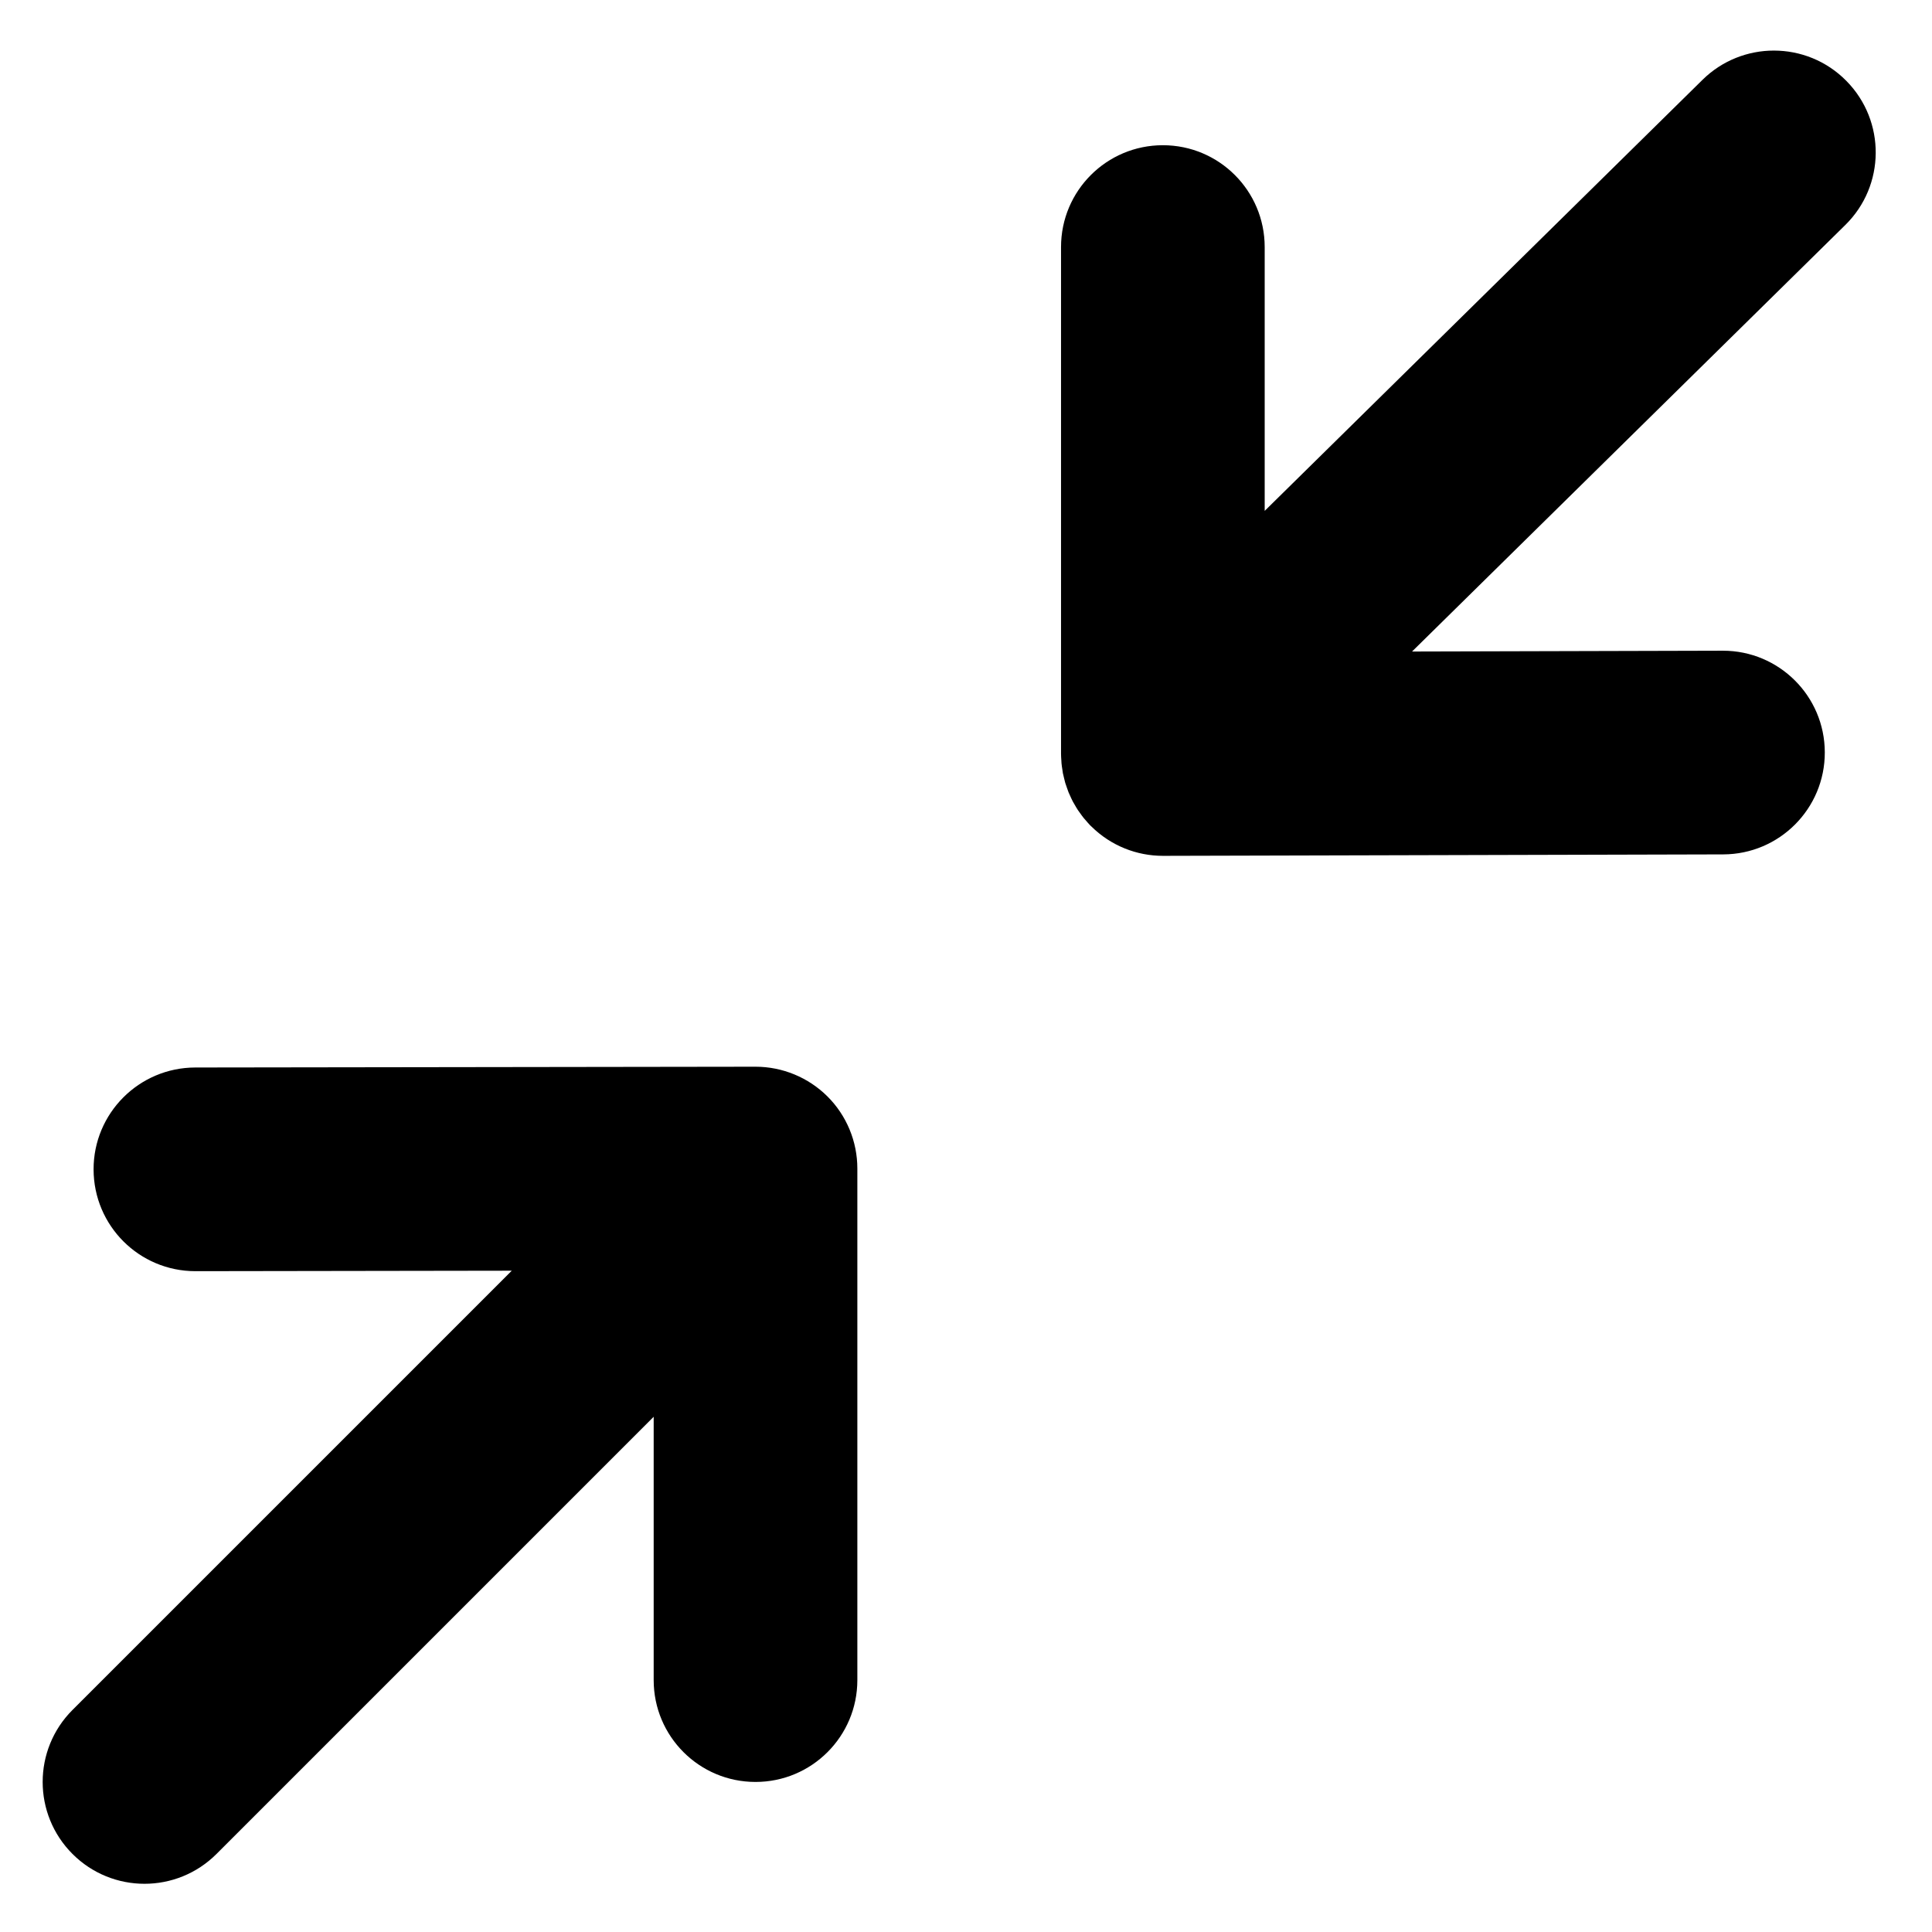
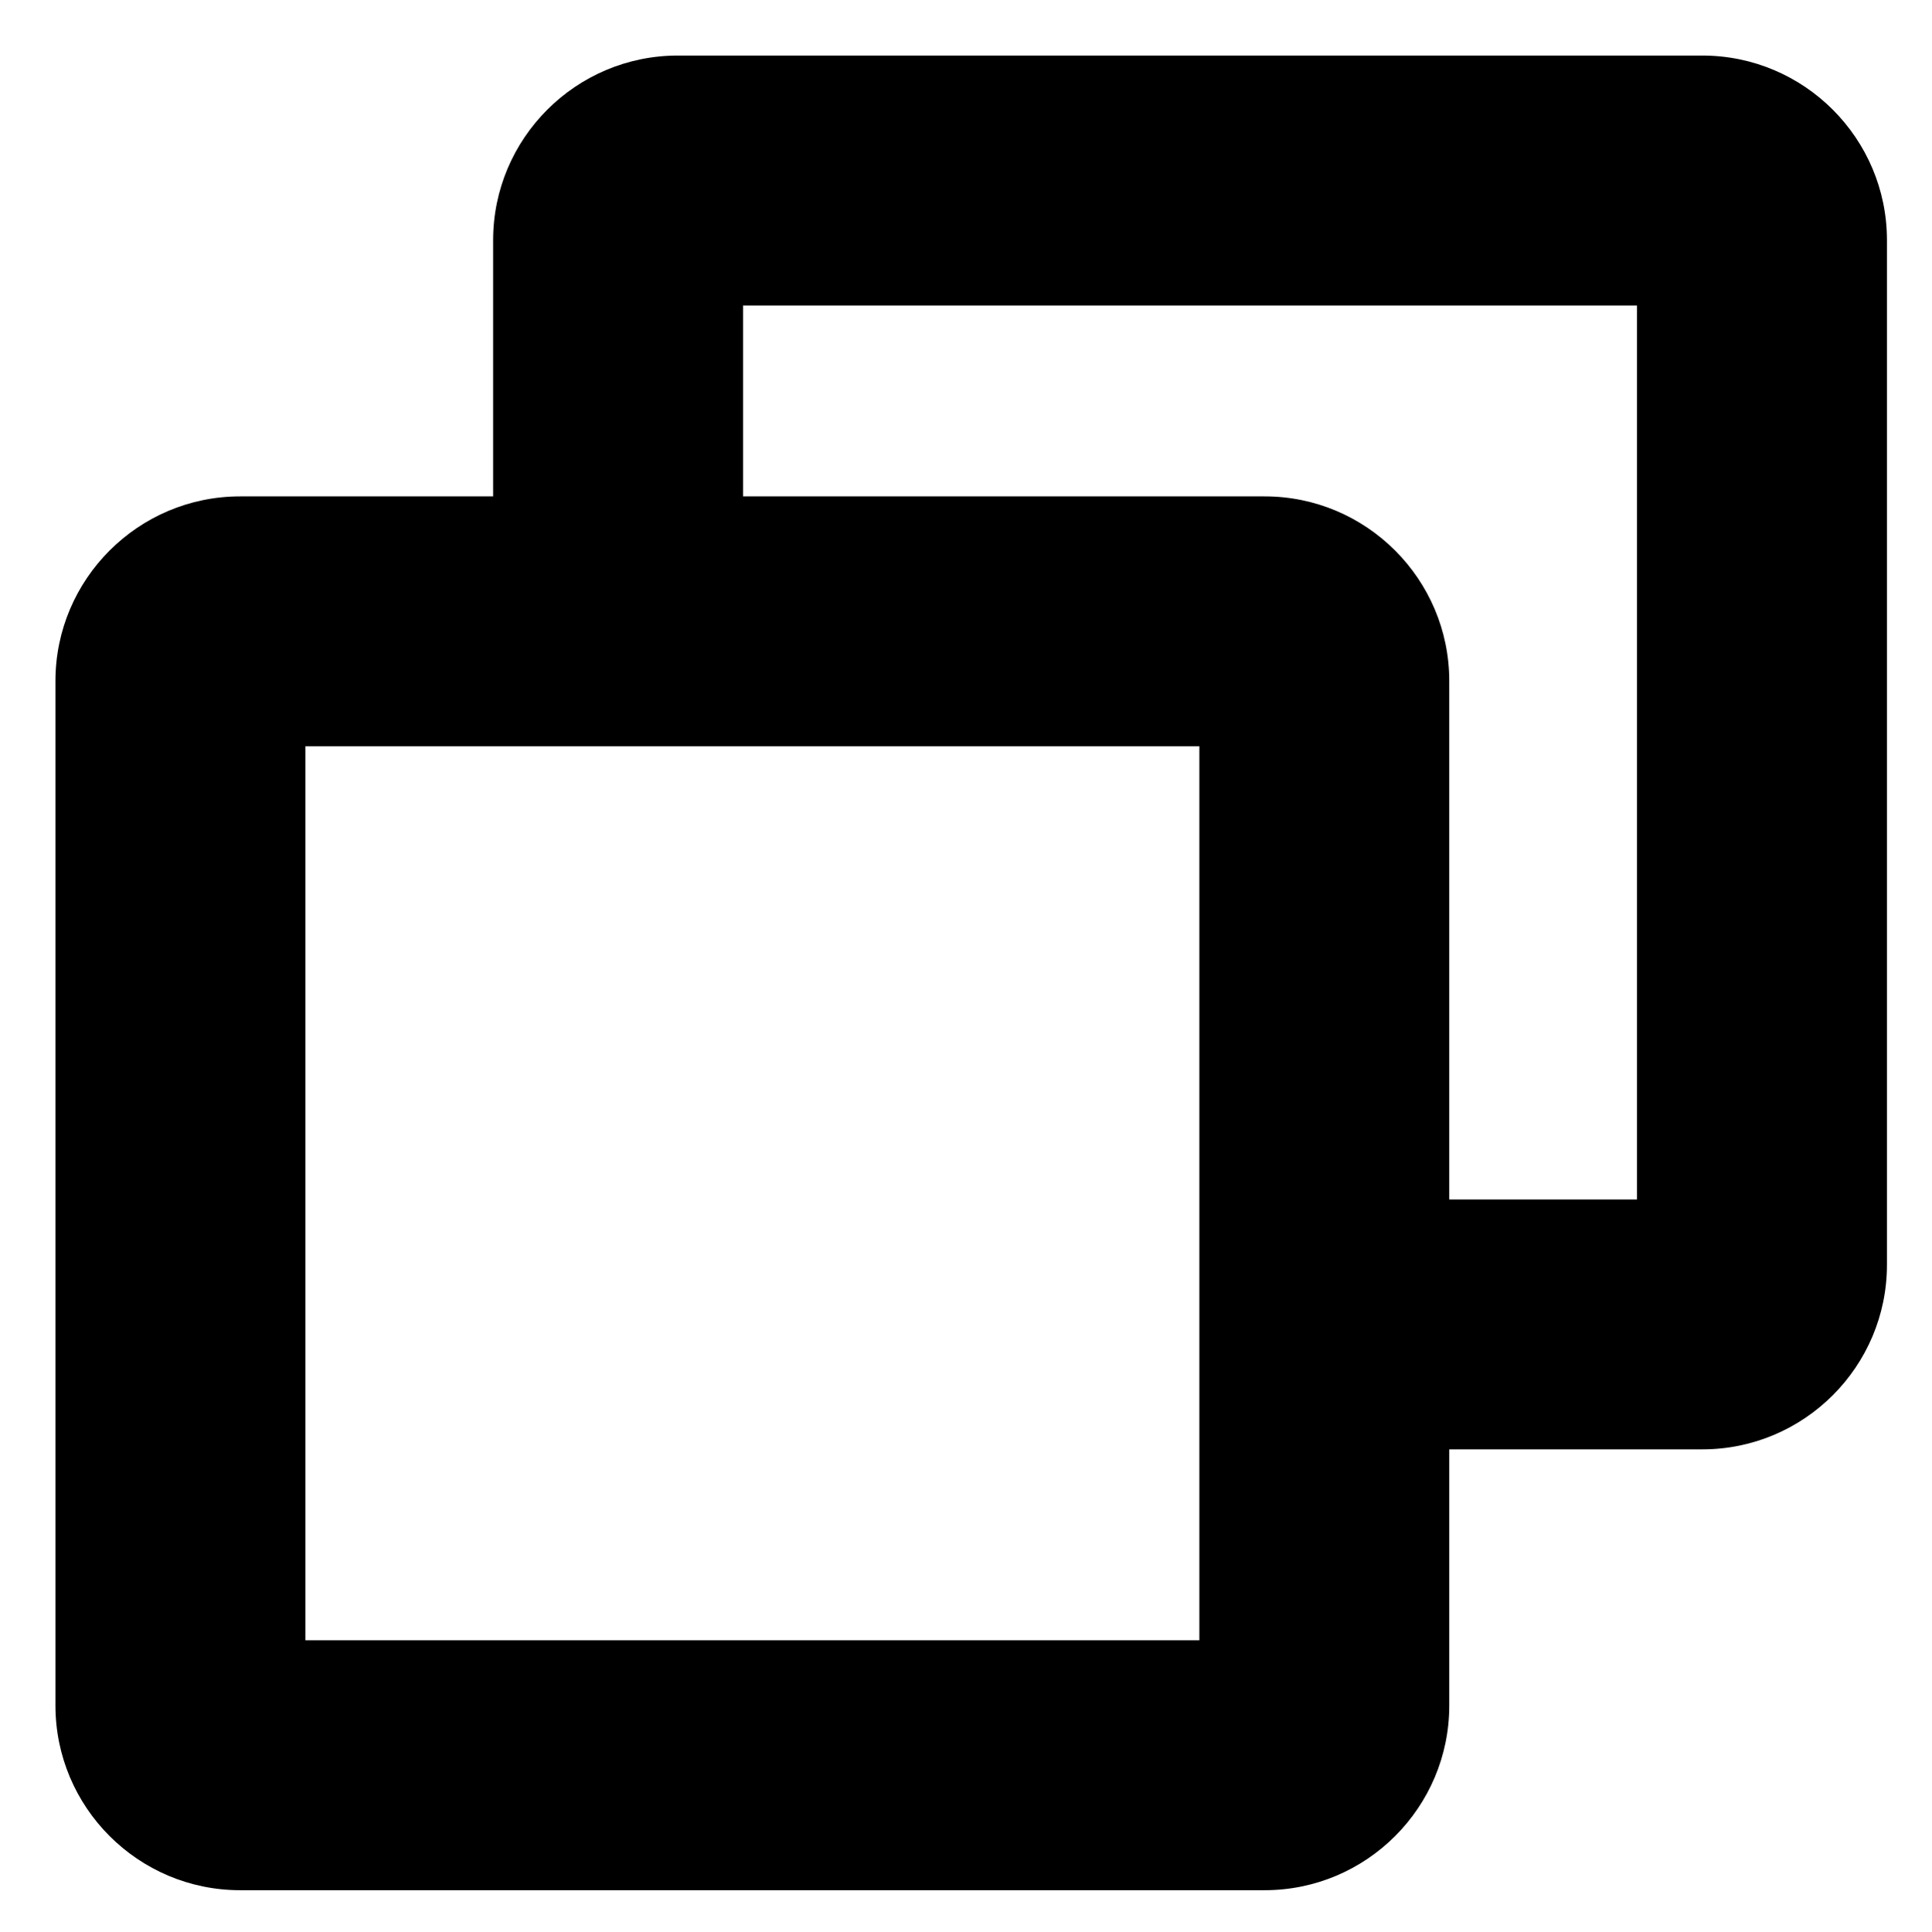
- <svg xmlns="http://www.w3.org/2000/svg" version="1.1" id="Layer_1" x="0px" y="0px" width="283.46px" height="283.46px" viewBox="0 0 283.46 283.46" enable-background="new 0 0 283.46 283.46" xml:space="preserve">
+ <svg xmlns="http://www.w3.org/2000/svg" version="1.1" id="Layer_2" x="0px" y="0px" width="283.465px" height="283.465px" viewBox="0 0 283.465 283.465" enable-background="new 0 0 283.465 283.465" xml:space="preserve">
  <g>
-     <path d="M155.722,111.607c0.008,0.125,0.007,0.25,0.02,0.375c0.027,0.312,0.077,0.619,0.125,0.927   c0.026,0.176,0.045,0.353,0.078,0.528c0.051,0.263,0.119,0.52,0.184,0.778c0.055,0.219,0.102,0.438,0.164,0.655   c0.064,0.216,0.146,0.426,0.219,0.639c0.087,0.252,0.17,0.506,0.271,0.754c0.071,0.179,0.158,0.351,0.238,0.526   c0.122,0.272,0.243,0.544,0.383,0.81c0.081,0.154,0.176,0.301,0.262,0.453c0.158,0.275,0.314,0.551,0.492,0.817   c0.09,0.136,0.19,0.264,0.285,0.397c0.191,0.271,0.385,0.542,0.598,0.804c0.082,0.102,0.176,0.196,0.263,0.296   c0.216,0.25,0.426,0.505,0.661,0.744c0.031,0.032,0.066,0.059,0.1,0.091c0.001,0.001,0.002,0.002,0.003,0.004   c0.015,0.014,0.029,0.025,0.043,0.039c2.904,2.872,6.69,4.318,10.485,4.323c0.007,0,0.014,0.001,0.021,0.001   c0.014,0,0.027,0,0.043,0l82.174-0.213c8.244-0.022,14.92-6.727,14.897-14.979c-0.015-8.244-6.712-14.905-14.94-14.905   c-0.016,0-0.029,0-0.045,0l-45.572,0.119l63.57-62.583c5.881-5.786,5.953-15.248,0.162-21.128   c-2.919-2.969-6.777-4.458-10.646-4.458c-3.779,0-7.572,1.43-10.478,4.297l-64.229,63.237V36.247   c0-8.251-6.684-14.941-14.939-14.941c-8.26,0-14.941,6.69-14.941,14.941v74.379C155.673,110.955,155.701,111.281,155.722,111.607z" />
-     <path d="M31.765,272.009l64.142-64.143v38.637c0,8.26,6.69,14.941,14.941,14.941s14.941-6.684,14.941-14.941v-75.056   c0-3.97-1.576-7.777-4.385-10.579c-2.801-2.786-6.595-4.361-10.556-4.361c-0.007,0-0.015,0-0.022,0l-82.177,0.115   c-8.251,0.016-14.934,6.712-14.919,14.956c0.015,8.259,6.697,14.927,14.941,14.927c0.007,0,0.015,0,0.022,0l46.39-0.07   L10.637,250.88c-5.836,5.838-5.836,15.292,0,21.129C16.474,277.845,25.928,277.845,31.765,272.009z" />
+     <path d="M249.864,8.153H99.482c-14.944,0-27.102,12.158-27.102,27.102v37.603H35.241c-14.944,0-27.103,12.158-27.103,27.102   v150.384c0,14.943,12.158,27.101,27.103,27.101h150.383c14.944,0,27.102-12.157,27.102-27.101v-37.605h37.139   c14.944,0,27.103-12.156,27.103-27.1V35.255C276.967,20.312,264.809,8.153,249.864,8.153z M240.282,176.056h-27.557V99.96   c0-14.944-12.157-27.102-27.102-27.102h-76.561V44.837h131.219V176.056z M44.823,240.761V109.542h131.22v131.219H44.823z" />
  </g>
</svg>
